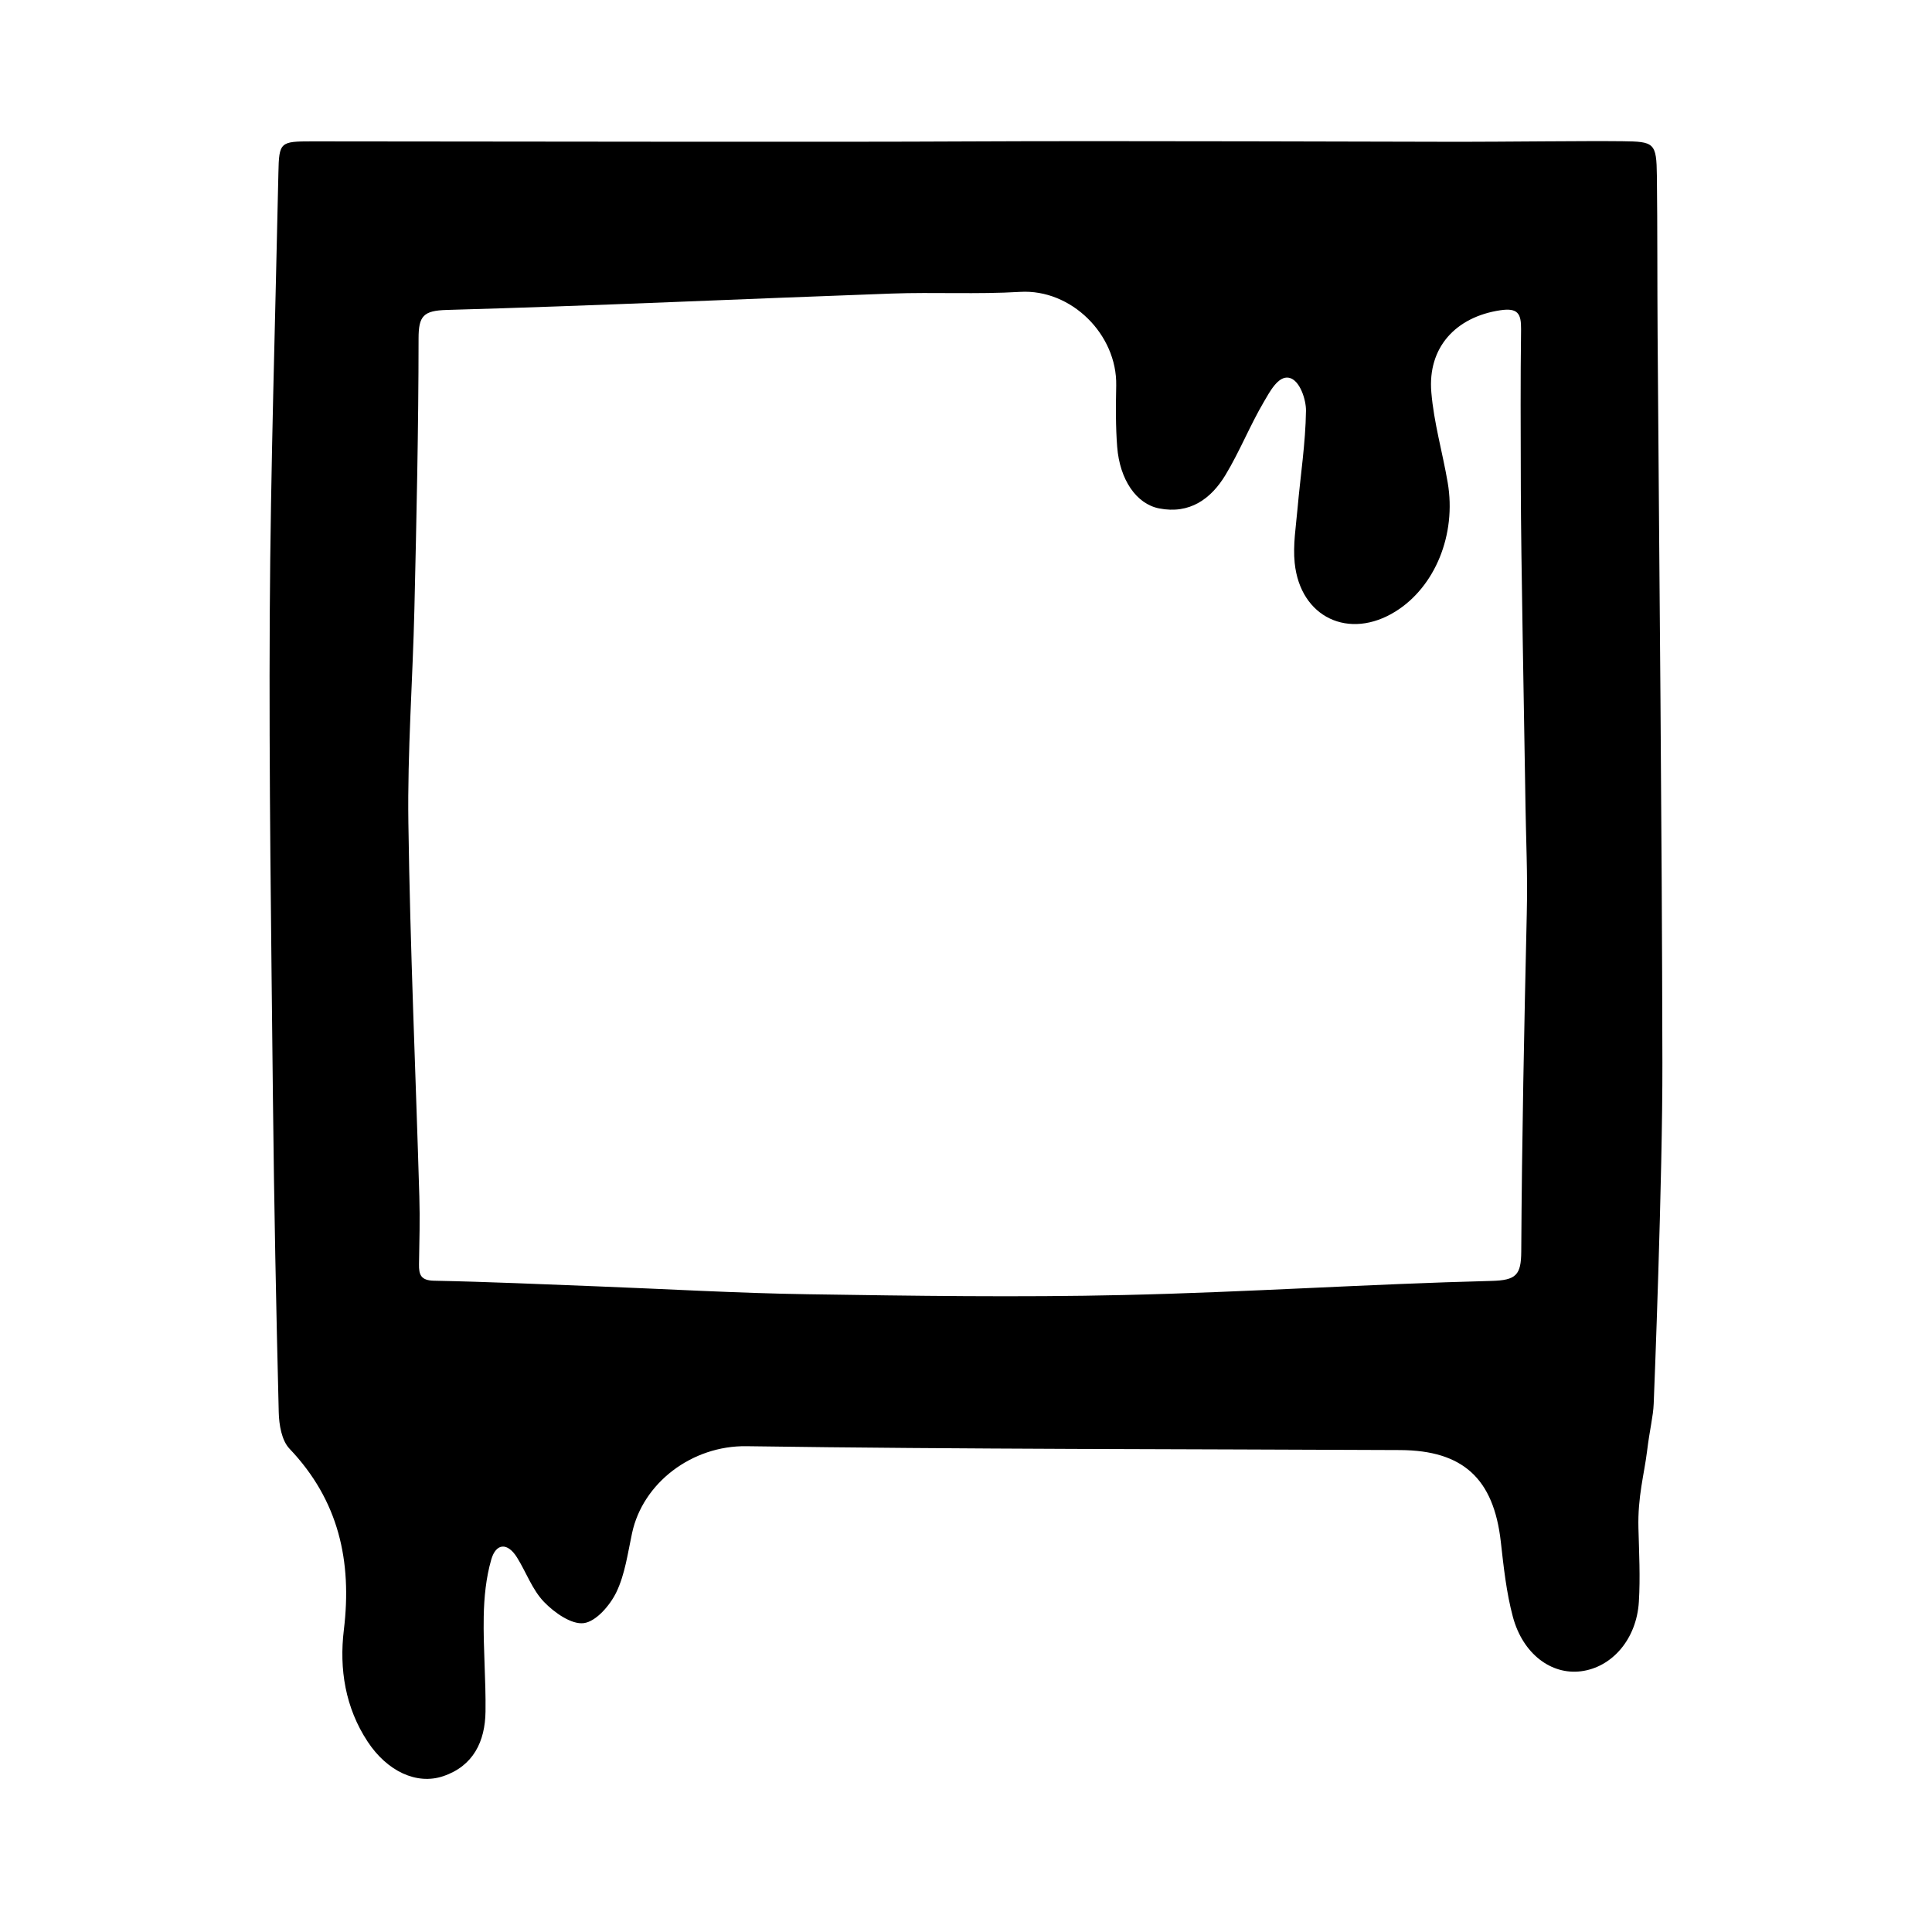
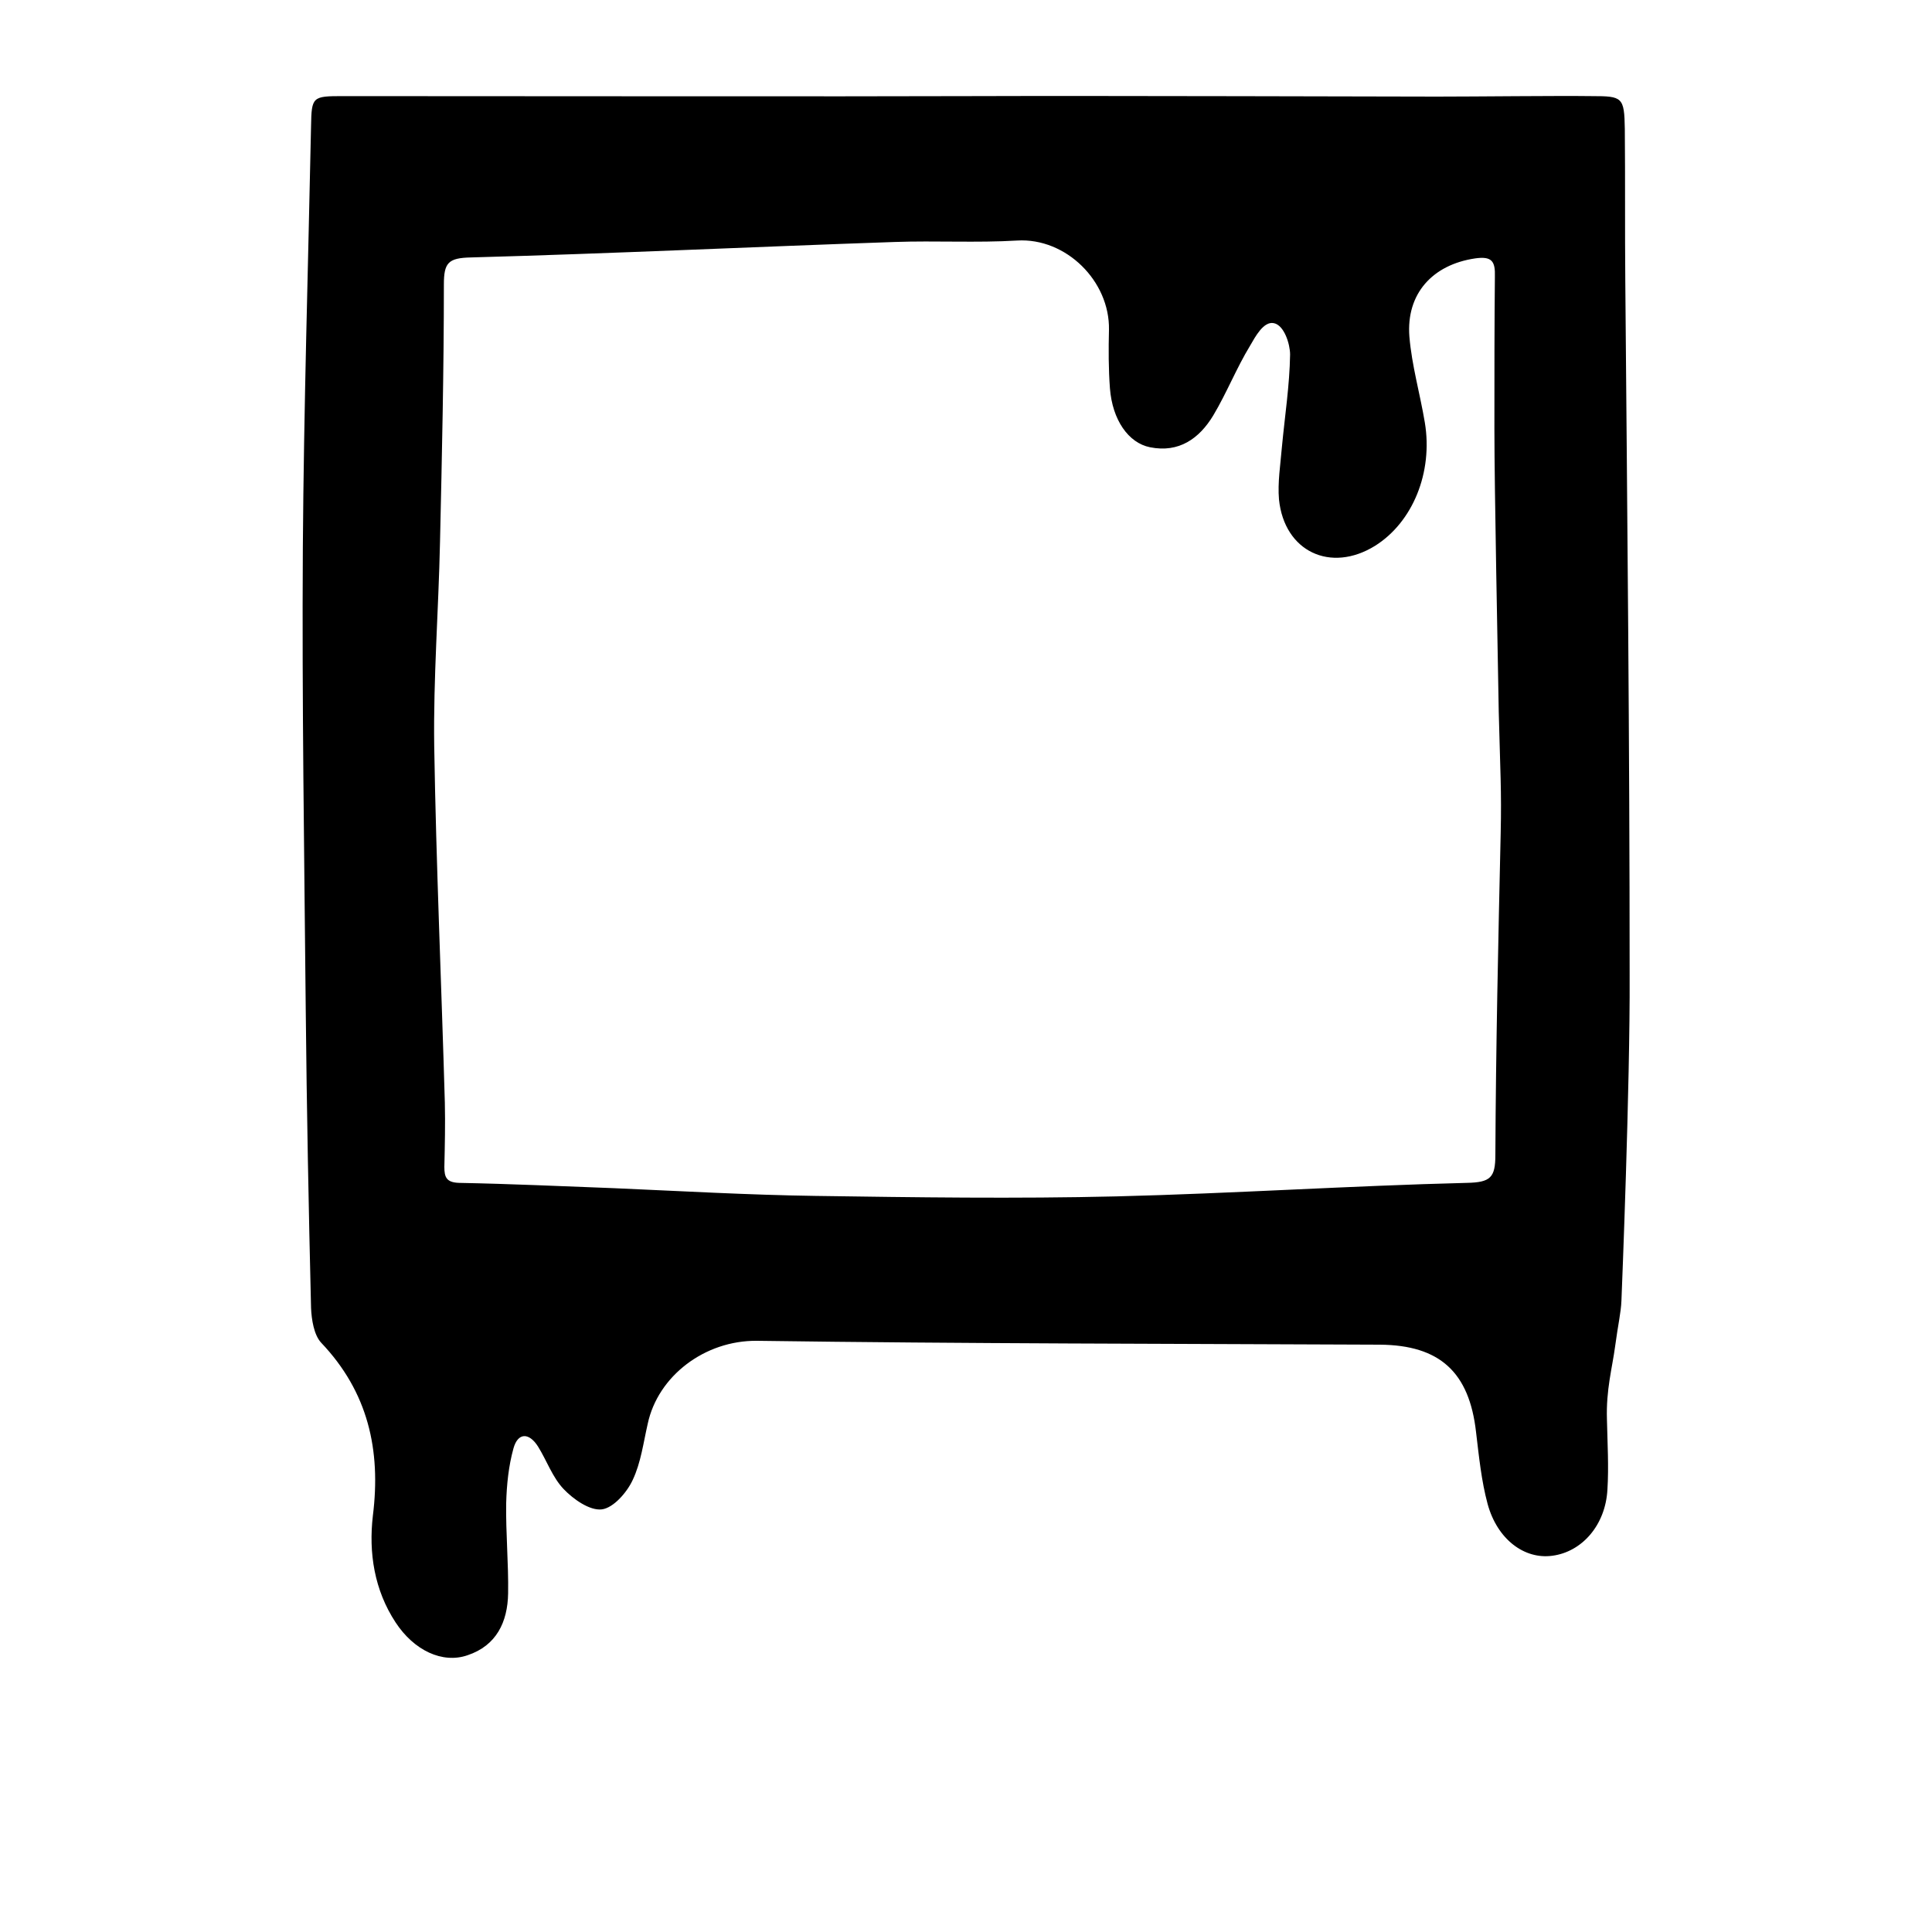
<svg xmlns="http://www.w3.org/2000/svg" version="1.1" id="Layer_1" x="0px" y="0px" viewBox="0 0 400 400" style="enable-background:new 0 0 400 400;" xml:space="preserve">
-   <path d="M343.19,69.46c-0.08-11.01-0.02-22.03-0.15-33.04c-0.08-6.88-0.53-7.11-7.18-7.18c-7.62-0.09-24.85,0.12-33.71,0.12  s-72.45-0.24-101.61-0.08c-29.16,0.16-90.63,0.01-135.94-0.01c-6.6,0-6.83,0.13-6.96,6.53c-0.64,30.48-1.62,60.97-1.79,91.45  c-0.18,33.45,0.31,66.91,0.66,100.37c0.23,21.6,0.66,43.19,1.2,64.78c0.06,2.57,0.6,5.83,2.22,7.53  c10.18,10.69,12.99,23.23,11.26,37.53c-0.98,8.08,0.29,16.11,4.94,23.15c4.02,6.09,10.12,8.99,15.63,7.13  c6.25-2.11,8.68-7.2,8.76-13.38c0.09-6.55-0.49-13.11-0.37-19.66c0.07-3.96,0.47-8.03,1.56-11.81c0.98-3.42,3.37-3.59,5.34-0.42  c1.9,3.05,3.15,6.67,5.58,9.19c2.13,2.21,5.69,4.73,8.25,4.39c2.55-0.34,5.43-3.7,6.74-6.42c1.79-3.73,2.35-8.08,3.24-12.21  c2.23-10.42,12.42-18.16,23.69-18c45.1,0.65,90.21,0.58,135.32,0.8c13.04,0.06,19.37,5.93,20.85,18.93  c0.59,5.24,1.15,10.56,2.51,15.62c2.08,7.69,7.95,12.02,14.09,11.25c6.43-0.81,11.52-6.64,11.99-14.4  c0.31-5.06,0.04-10.16-0.09-15.24c-0.17-6.53,1.2-11.18,1.78-15.89c0.58-4.71,1.27-7.2,1.38-9.85c0.11-2.65,1.85-46.7,1.8-70.62  C344.09,169.83,343.54,119.64,343.19,69.46z M316.1,189.28c-0.53,23.27-1.01,46.54-1.14,69.81c-0.03,4.89-1.05,5.98-6.18,6.11  c-25.38,0.64-50.74,2.35-76.12,2.92c-21.78,0.5-43.59,0.17-65.37-0.16c-14.6-0.22-29.19-1.08-43.78-1.64  c-11.21-0.43-22.41-0.94-33.62-1.16c-2.76-0.05-3.18-1.22-3.14-3.44c0.08-4.66,0.21-9.32,0.07-13.97  c-0.76-25.8-1.91-51.6-2.27-77.41c-0.21-14.79,0.91-29.59,1.25-44.39c0.43-18.62,0.85-37.24,0.86-55.86c0-4.67,0.98-5.79,5.88-5.92  c30.67-0.86,61.33-2.29,91.99-3.39c8.88-0.32,17.8,0.18,26.67-0.35c10.62-0.63,20.1,8.85,19.9,19.38c-0.08,4.23-0.13,8.48,0.2,12.7  c0.53,6.84,3.99,11.83,8.68,12.75c6.31,1.24,10.74-1.94,13.76-6.95c2.94-4.88,5.06-10.24,7.95-15.15c1.17-1.98,2.92-5.4,5.18-4.95  c2.26,0.45,3.55,4.57,3.52,6.83c-0.09,6.72-1.15,13.43-1.74,20.15c-0.33,3.78-0.98,7.63-0.6,11.35  c1.15,11.31,11.27,16.05,20.89,10.05c8.19-5.11,12.63-15.95,10.79-26.69c-1.07-6.24-2.87-12.41-3.39-18.69  c-0.78-9.3,5.08-15.59,14.26-16.97c3.62-0.54,4.36,0.64,4.32,3.93c-0.14,11-0.08,19.69-0.05,33.01c0.02,13.32,0.71,48.53,0.9,61.45  C315.94,175.55,316.31,180.2,316.1,189.28z" />
+   <path d="M336.5,58.2c-0.1-10.5,0-21-0.1-31.5c-0.1-6.6-0.5-6.8-6.8-6.8c-7.3-0.1-23.7,0.1-32.1,0.1c-8.4,0-69.1-0.2-96.9-0.1  s-86.4,0-129.6,0c-6.3,0-6.5,0.1-6.6,6.2c-0.6,29.1-1.5,58.1-1.7,87.2c-0.2,31.9,0.3,63.8,0.6,95.7c0.2,20.6,0.6,41.2,1.1,61.8  c0.1,2.4,0.6,5.6,2.1,7.2c9.7,10.2,12.4,22.2,10.7,35.8c-0.9,7.7,0.3,15.4,4.7,22.1c3.8,5.8,9.7,8.6,14.9,6.8c6-2,8.3-6.9,8.4-12.8  c0.1-6.2-0.5-12.5-0.4-18.7c0.1-3.8,0.5-7.7,1.5-11.3c0.9-3.3,3.2-3.4,5.1-0.4c1.8,2.9,3,6.4,5.3,8.8c2,2.1,5.4,4.5,7.9,4.2  c2.4-0.3,5.2-3.5,6.4-6.1c1.7-3.6,2.2-7.7,3.1-11.6c2.1-9.9,11.8-17.3,22.6-17.2c43,0.6,86,0.6,129,0.8c12.4,0.1,18.5,5.7,19.9,18.1  c0.6,5,1.1,10.1,2.4,14.9c2,7.3,7.6,11.5,13.4,10.7c6.1-0.8,11-6.3,11.4-13.7c0.3-4.8,0-9.7-0.1-14.5c-0.2-6.2,1.1-10.7,1.7-15.2  c0.6-4.5,1.2-6.9,1.3-9.4c0.1-2.5,1.8-44.5,1.7-67.3C337.4,153.9,336.9,106.1,336.5,58.2z M310.7,172.5c-0.5,22.2-1,44.4-1.1,66.6  c0,4.7-1,5.7-5.9,5.8c-24.2,0.6-48.4,2.2-72.6,2.8c-20.8,0.5-41.6,0.2-62.3-0.1c-13.9-0.2-27.8-1-41.7-1.6  c-10.7-0.4-21.4-0.9-32.1-1.1c-2.6-0.1-3-1.2-3-3.3c0.1-4.4,0.2-8.9,0.1-13.3c-0.7-24.6-1.8-49.2-2.2-73.8  c-0.2-14.1,0.9-28.2,1.2-42.3c0.4-17.8,0.8-35.5,0.8-53.3c0-4.5,0.9-5.5,5.6-5.6c29.2-0.8,58.5-2.2,87.7-3.2  c8.5-0.3,17,0.2,25.4-0.3c10.1-0.6,19.2,8.4,19,18.5c-0.1,4-0.1,8.1,0.2,12.1c0.5,6.5,3.8,11.3,8.3,12.2c6,1.2,10.2-1.8,13.1-6.6  c2.8-4.7,4.8-9.8,7.6-14.4c1.1-1.9,2.8-5.1,4.9-4.7c2.2,0.4,3.4,4.4,3.4,6.5c-0.1,6.4-1.1,12.8-1.7,19.2c-0.3,3.6-0.9,7.3-0.6,10.8  c1.1,10.8,10.7,15.3,19.9,9.6c7.8-4.9,12-15.2,10.3-25.5c-1-6-2.7-11.8-3.2-17.8c-0.7-8.9,4.8-14.9,13.6-16.2  c3.5-0.5,4.2,0.6,4.1,3.8c-0.1,10.5-0.1,18.8-0.1,31.5c0,12.7,0.7,46.3,0.9,58.6C310.6,159.4,310.9,163.8,310.7,172.5z" />
</svg>
